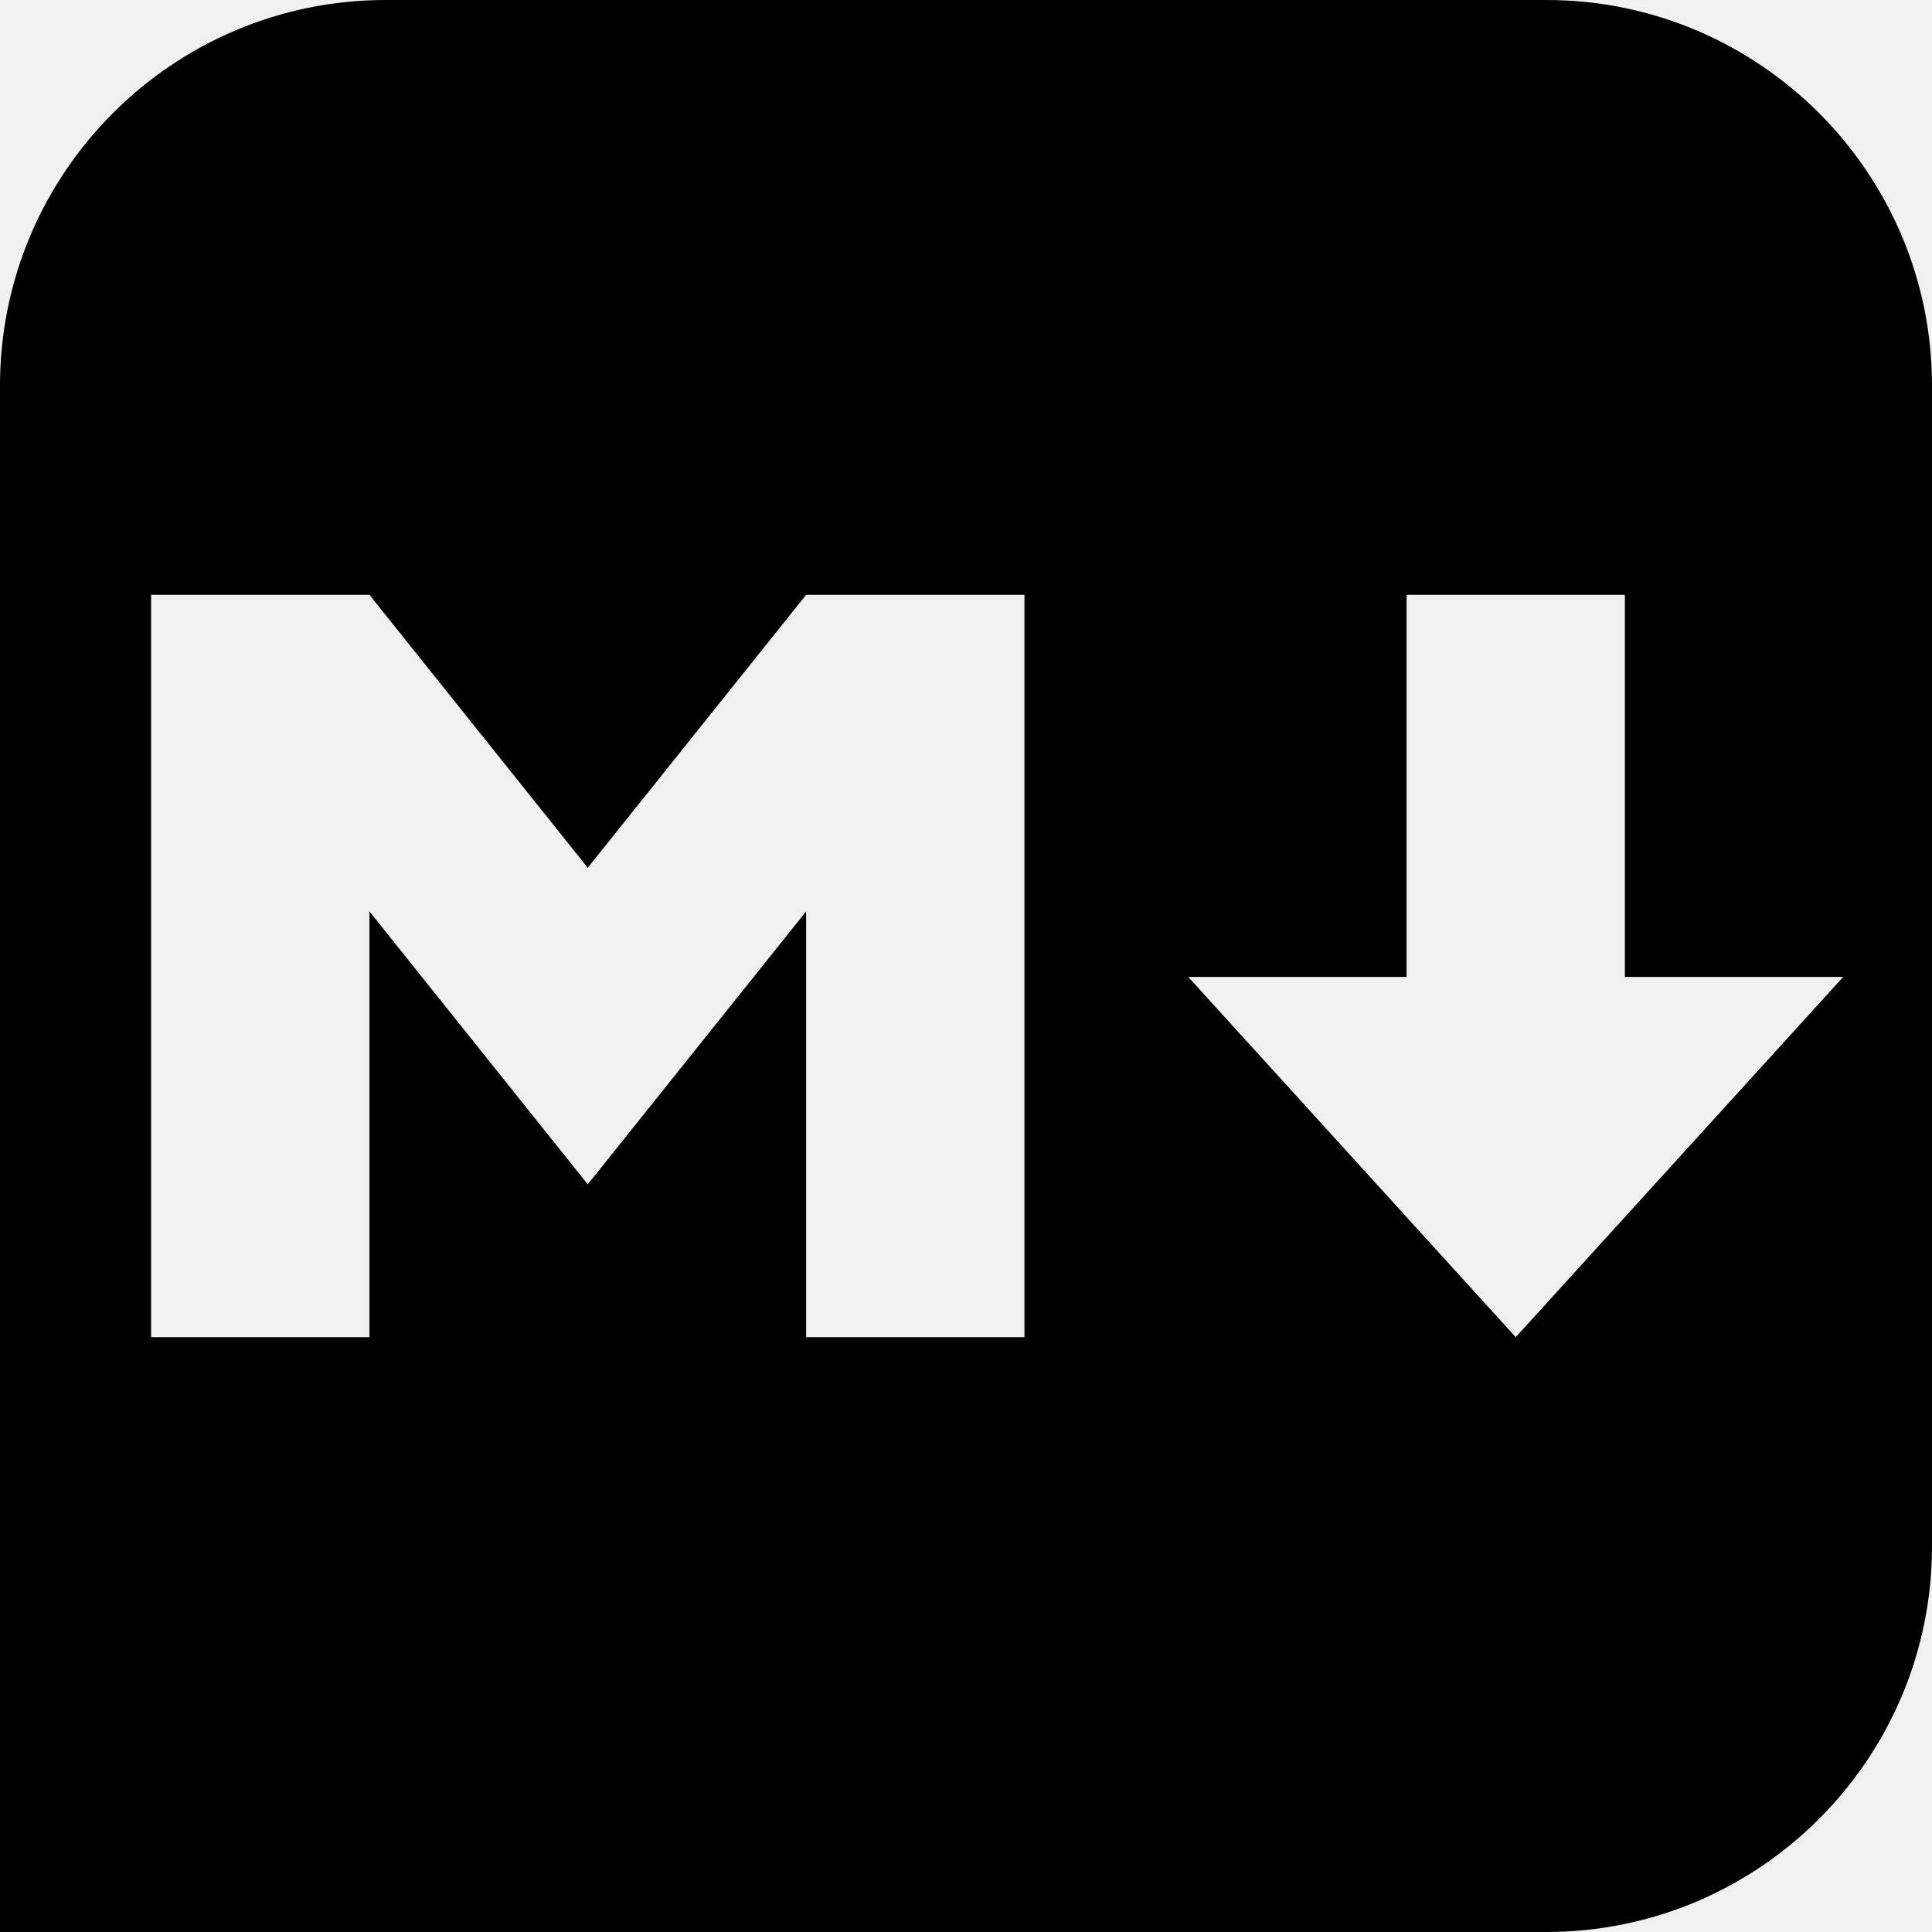
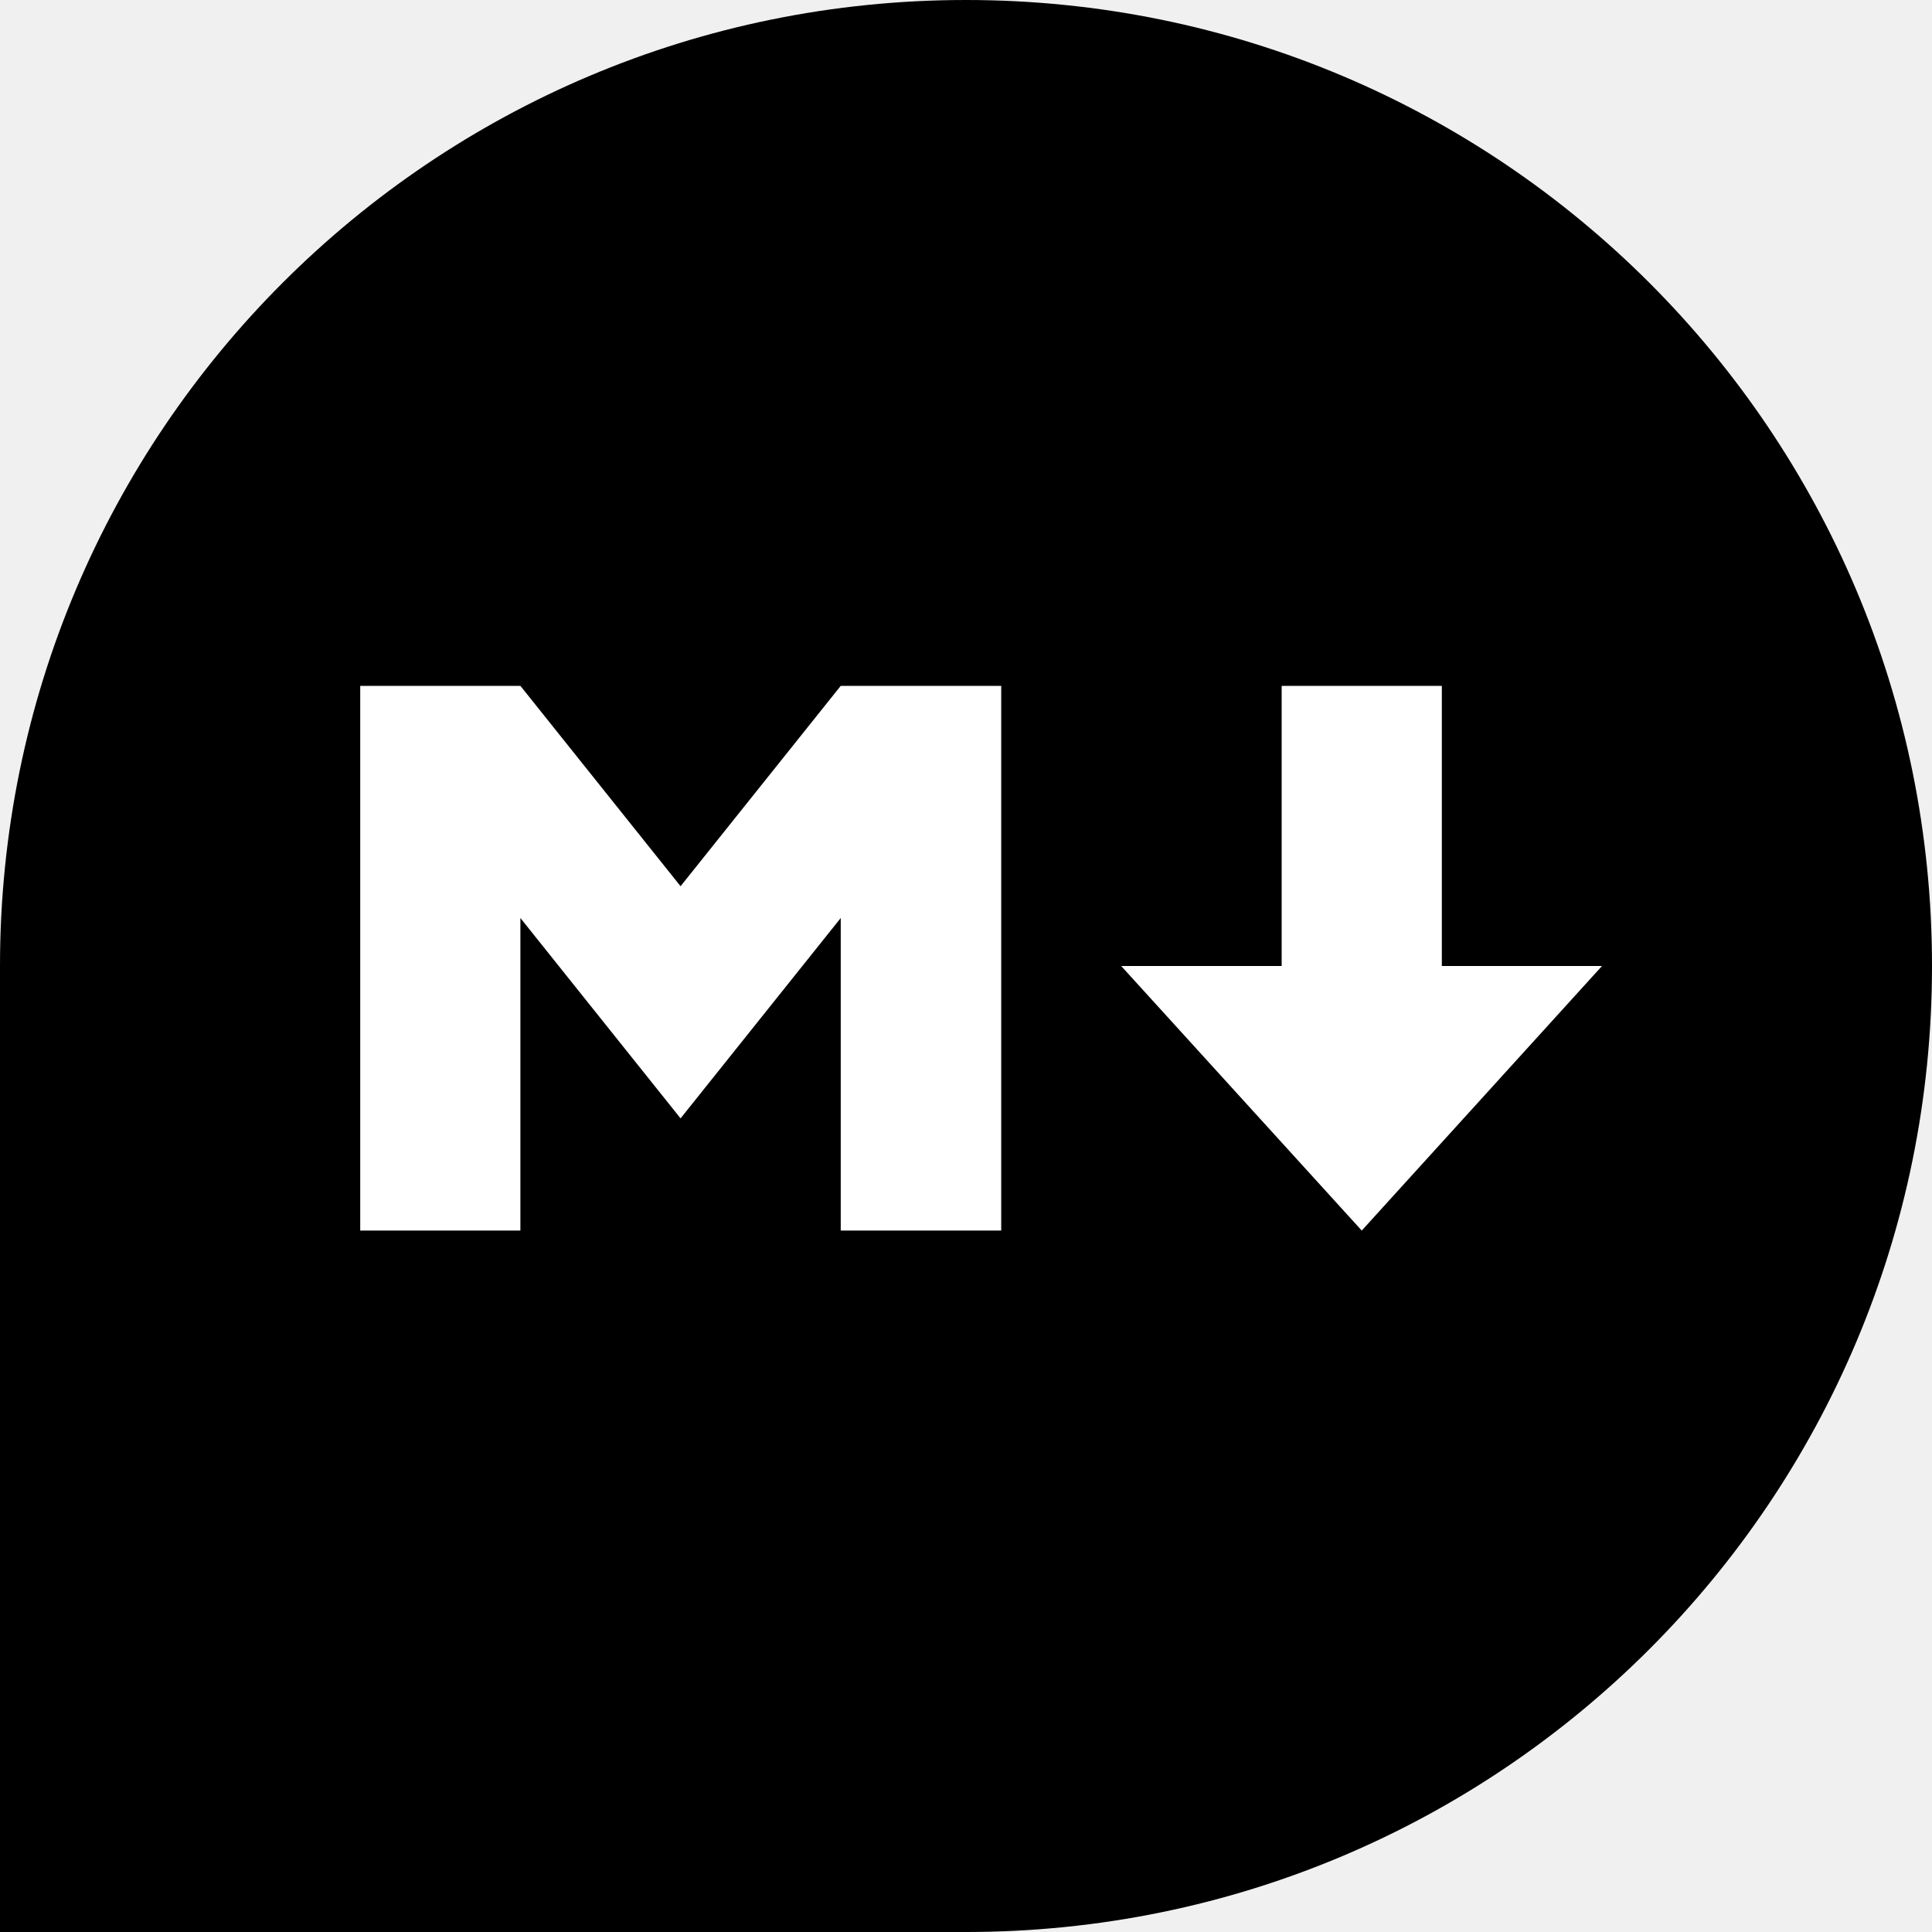
- <svg xmlns="http://www.w3.org/2000/svg" width="100%" height="100%" viewBox="0 0 62 62" version="1.1" xml:space="preserve" style="fill-rule:evenodd;clip-rule:evenodd;stroke-linejoin:round;stroke-miterlimit:2;">
-   <path d="M62,12.377l-0,37.246c-0,6.831 -5.546,12.377 -12.377,12.377l-49.623,-0l0,-49.623c0,-6.831 5.546,-12.377 12.377,-12.377l37.246,-0c6.831,-0 12.377,5.546 12.377,12.377Zm-57.151,30.534l7.007,0l-0,-13.663l7.006,8.759l7.007,-8.759l0,13.663l7.007,0l-0,-23.822l-7.007,-0l-7.007,8.758l-7.006,-8.758l-7.007,-0l0,23.822Zm43.792,0l10.51,-11.561l-7.007,0l0,-12.261l-7.006,-0l-0,12.261l-7.007,0l10.51,11.561Z" />
+ <svg xmlns="http://www.w3.org/2000/svg" version="1.2" viewBox="0 0 62 62" width="62" height="62">
+   <style>
+ 		.s0 { fill: #000000 } 
+ 		.s1 { fill: #ffffff } 
+ 	</style>
+   <g id="Layer 1">
+     <path id="Shape 2" fill-rule="evenodd" class="s0" d="m31 62c-17.14 0-31-13.86-31-31 0-17.14 13.86-31 31-31 17.14 0 31 13.86 31 31 0 17.14-13.86 31-31 31z" />
+     <path id="Shape 3" fill-rule="evenodd" class="s0" d="m31 31v31h-31v-31z" />
+     <path id="Shape 4" fill-rule="evenodd" class="s1" d="m52 19.21v26.58h-42v-26.58z" />
+     <path fill-rule="evenodd" class="s0" d="m53.5 17.08v27.34c0 5.01-4.07 9.08-9.08 9.08h-36.42v-36.42c0-5.01 4.07-9.08 9.08-9.08h27.34c5.01 0 9.08 4.07 9.08 9.08zm-41.94 22.41h5.14v-10.03l5.14 6.43 5.14-6.43v10.03h5.15v-17.48h-5.15l-5.14 6.43-5.14-6.43h-5.14zm32.14 0l7.71-8.49h-5.14v-8.99h-5.14v8.99h-5.15z" />
+   </g>
</svg>
